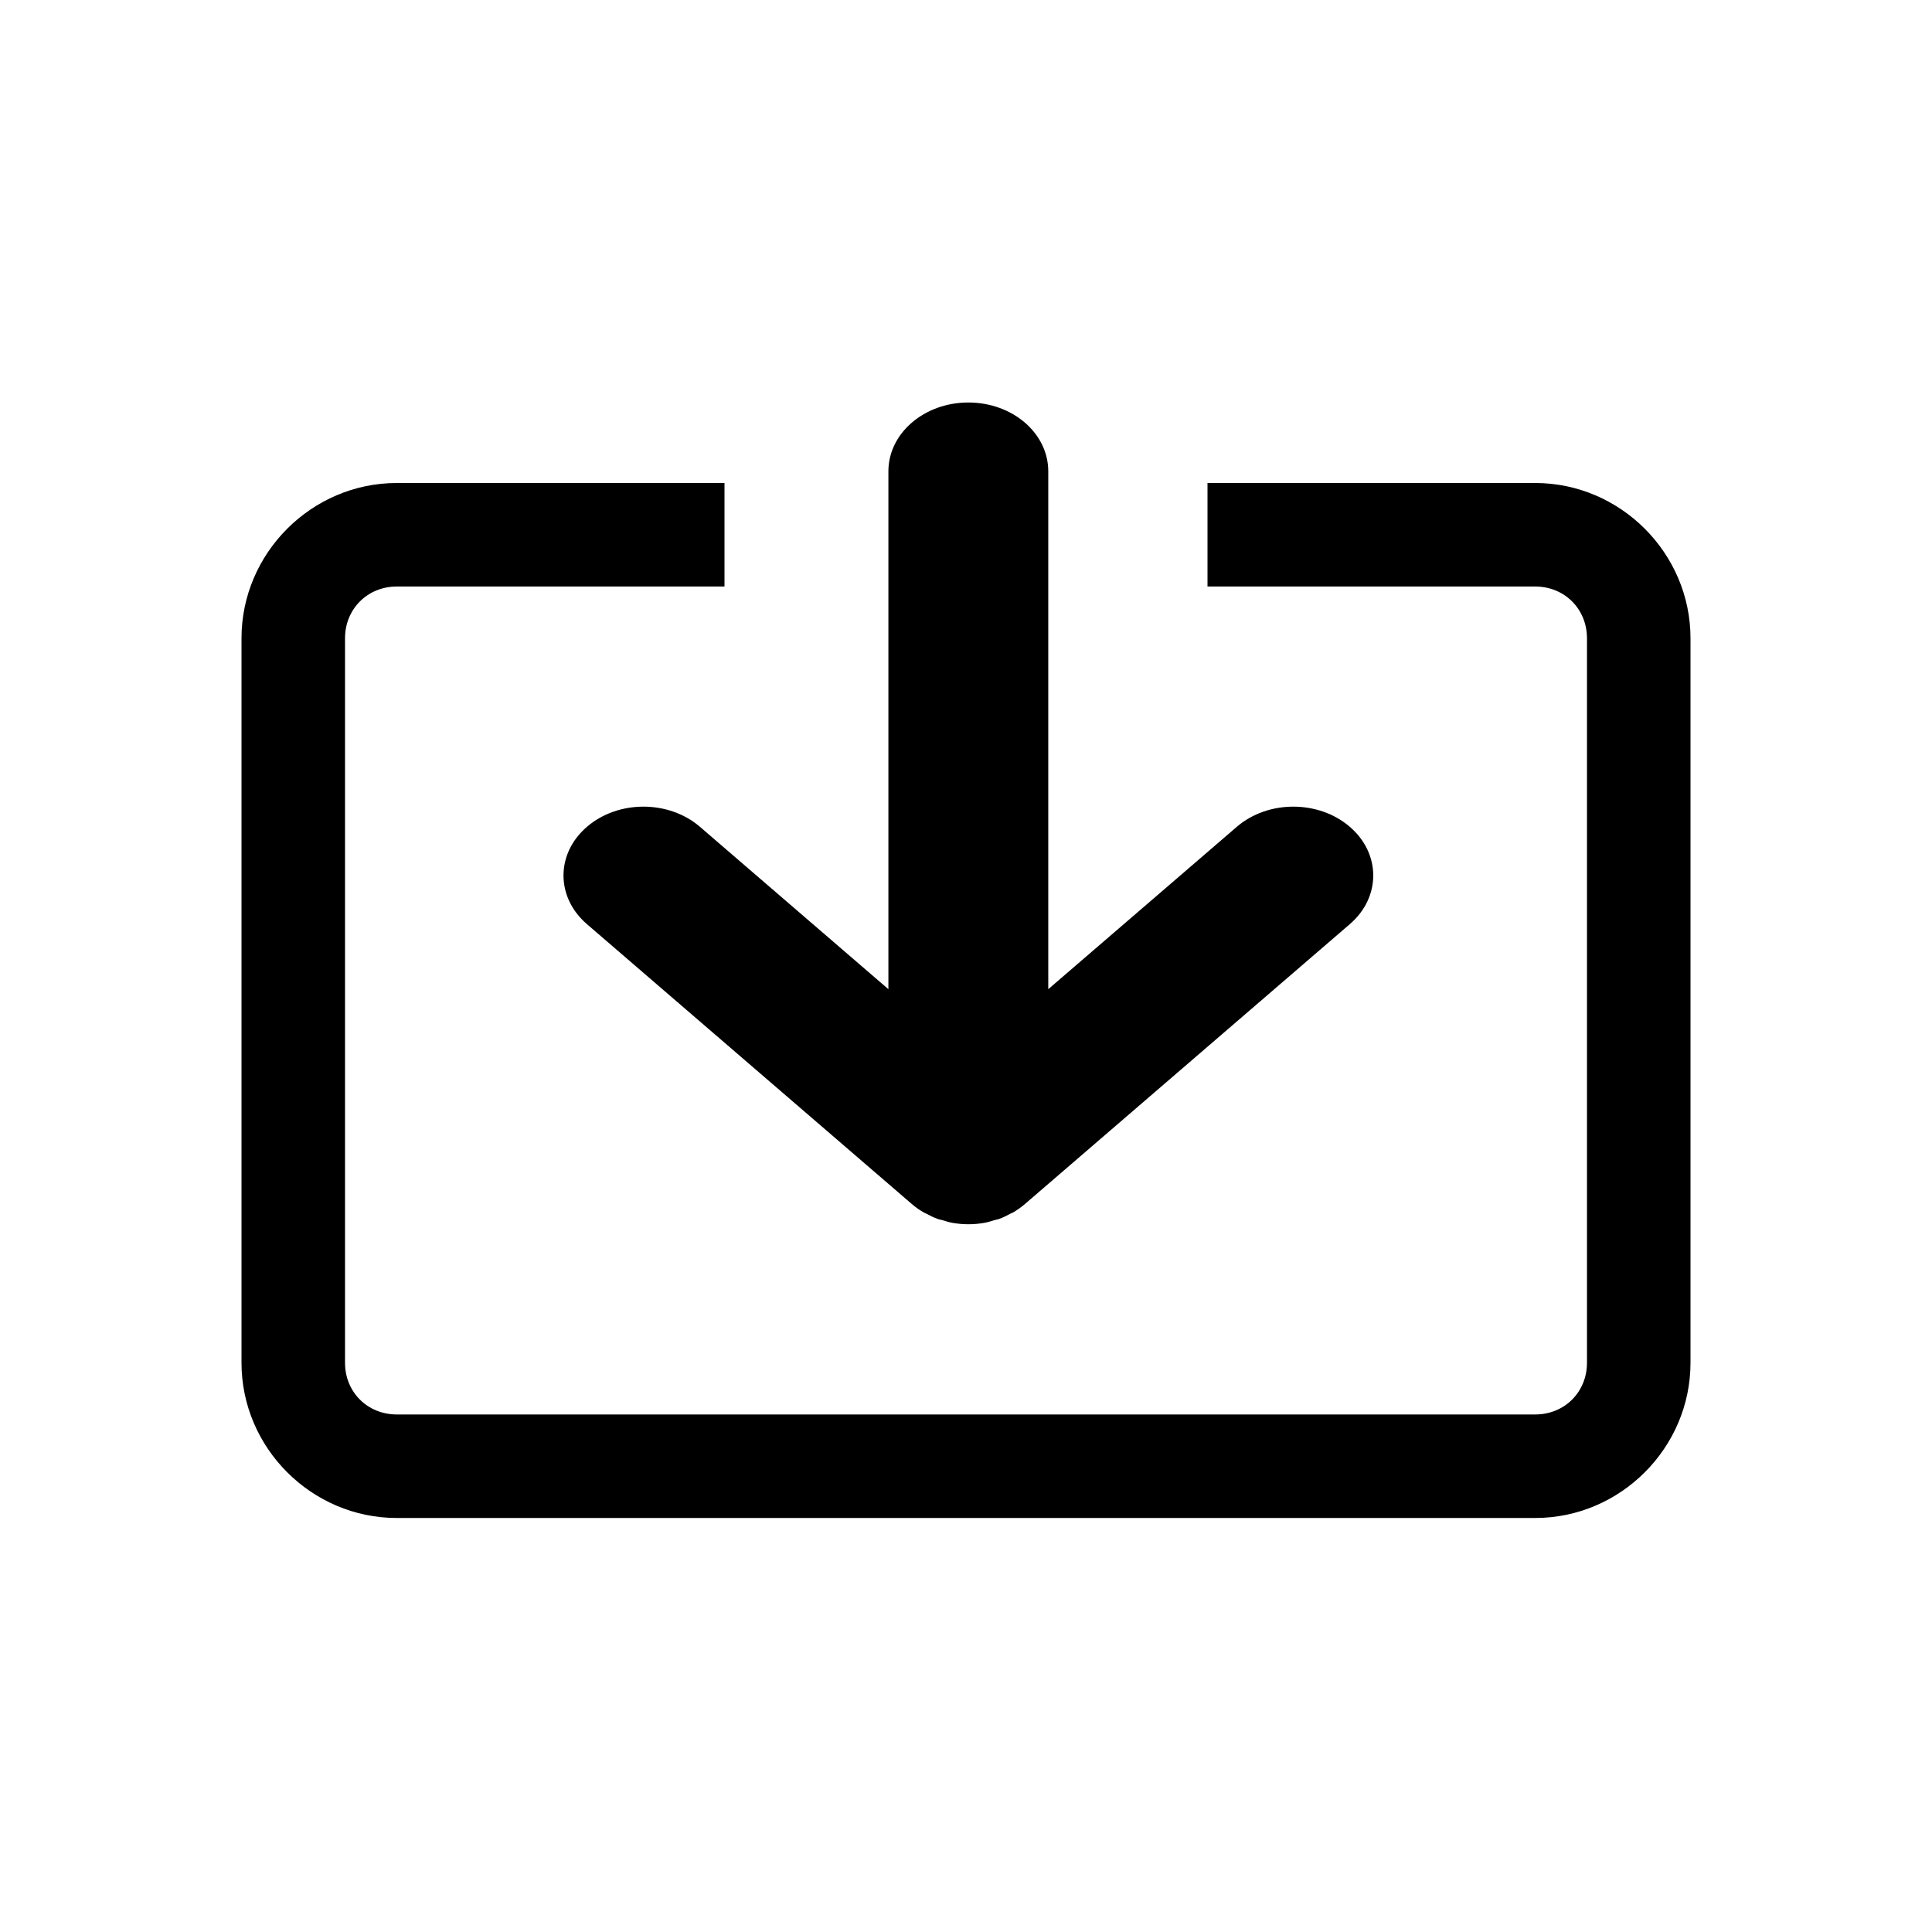
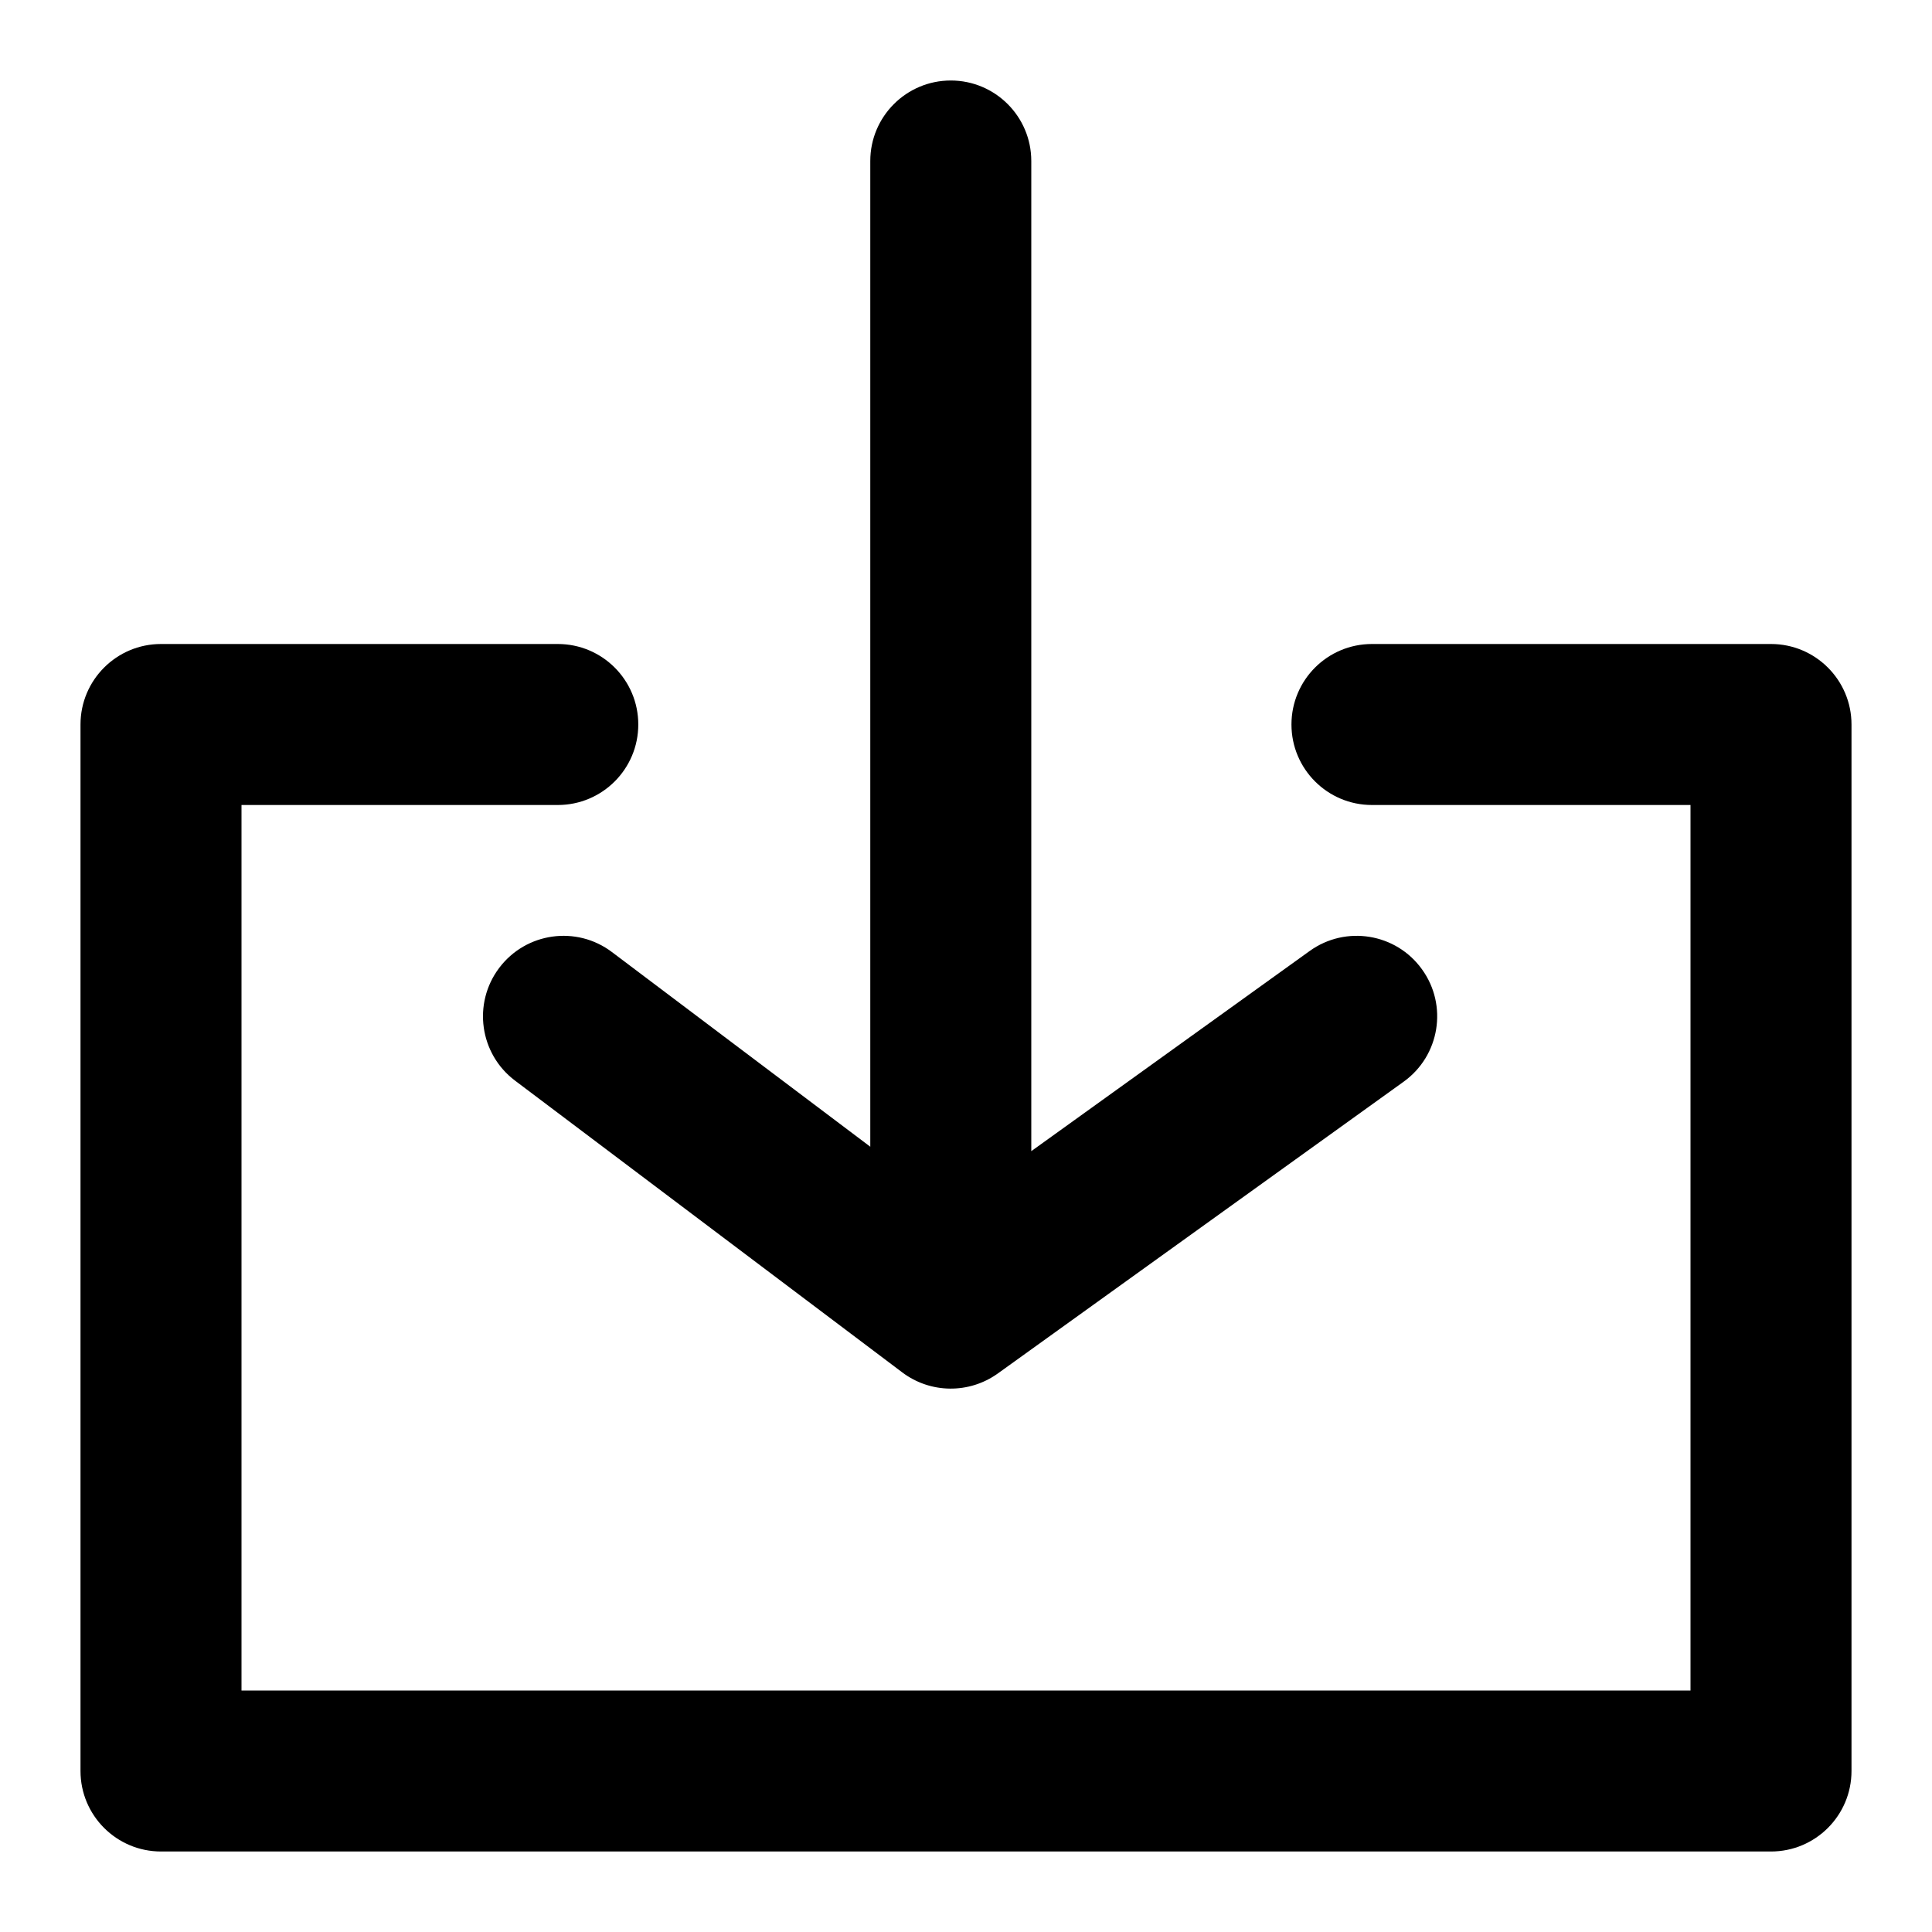
<svg xmlns="http://www.w3.org/2000/svg" width="24" height="24" viewBox="0 0 24 24">
-   <path d="M6,2.286 L1.929,2.286 C1.565,2.286 1.286,2.565 1.286,2.929 L1.286,11.929 C1.286,12.293 1.565,12.571 1.929,12.571 L16.071,12.571 C16.435,12.571 16.714,12.293 16.714,11.929 L16.714,2.929 C16.714,2.565 16.435,2.286 16.071,2.286 L12,2.286 L12,1 L16.071,1 C17.129,1 18,1.872 18,2.929 L18,11.929 C18,12.986 17.129,13.857 16.071,13.857 L1.929,13.857 C0.871,13.857 0,12.986 0,11.929 L0,2.929 C0,1.872 0.871,1 1.929,1 L6,1 L6,2.286 Z M8.326,9.956 L4.291,6.48 C3.903,6.146 3.903,5.605 4.291,5.271 C4.679,4.937 5.307,4.937 5.695,5.271 L8.036,7.288 L8.036,0.855 C8.036,0.382 8.481,0 9.029,0 C9.579,0 10.022,0.382 10.022,0.855 L10.022,7.288 L12.364,5.271 C12.752,4.937 13.38,4.937 13.768,5.271 C14.156,5.605 14.156,6.146 13.768,6.48 L9.733,9.956 C9.686,9.996 9.636,10.032 9.582,10.063 C9.571,10.069 9.56,10.073 9.549,10.078 C9.505,10.102 9.46,10.125 9.411,10.142 C9.393,10.149 9.372,10.152 9.353,10.157 C9.312,10.17 9.27,10.183 9.226,10.191 C9.162,10.202 9.096,10.208 9.029,10.208 C8.963,10.208 8.898,10.202 8.833,10.191 C8.789,10.183 8.747,10.17 8.706,10.157 C8.686,10.152 8.667,10.149 8.648,10.142 C8.6,10.125 8.554,10.102 8.51,10.078 C8.499,10.073 8.488,10.069 8.478,10.063 C8.423,10.032 8.372,9.996 8.326,9.956 Z" transform="translate(3 5)" />
+   <path d="M21,10 L17.043,10 C16.49,10 16.043,9.552 16.043,9 C16.043,8.448 16.49,8 17.043,8 L22,8 C22.552,8 23,8.448 23,9 L23,22 C23,22.552 22.552,23 22,23 L2,23 C1.448,23 1,22.552 1,22 L1,9 C1,8.448 1.448,8 2,8 L6.929,8 C7.482,8 7.929,8.448 7.929,9 C7.929,9.552 7.482,10 6.929,10 L3,10 L3,21 L21,21 L21,10 Z M12.811,14.3 L16.27,11.813 C16.718,11.491 17.343,11.593 17.665,12.042 C17.988,12.49 17.885,13.115 17.437,13.437 L12.395,17.062 C12.039,17.317 11.559,17.312 11.209,17.049 L6.398,13.424 C5.957,13.092 5.869,12.465 6.201,12.024 C6.534,11.582 7.161,11.494 7.602,11.827 L10.811,14.245 L10.811,2 C10.811,1.448 11.259,1 11.811,1 C12.363,1 12.811,1.448 12.811,2 L12.811,14.3 Z" />
</svg>
